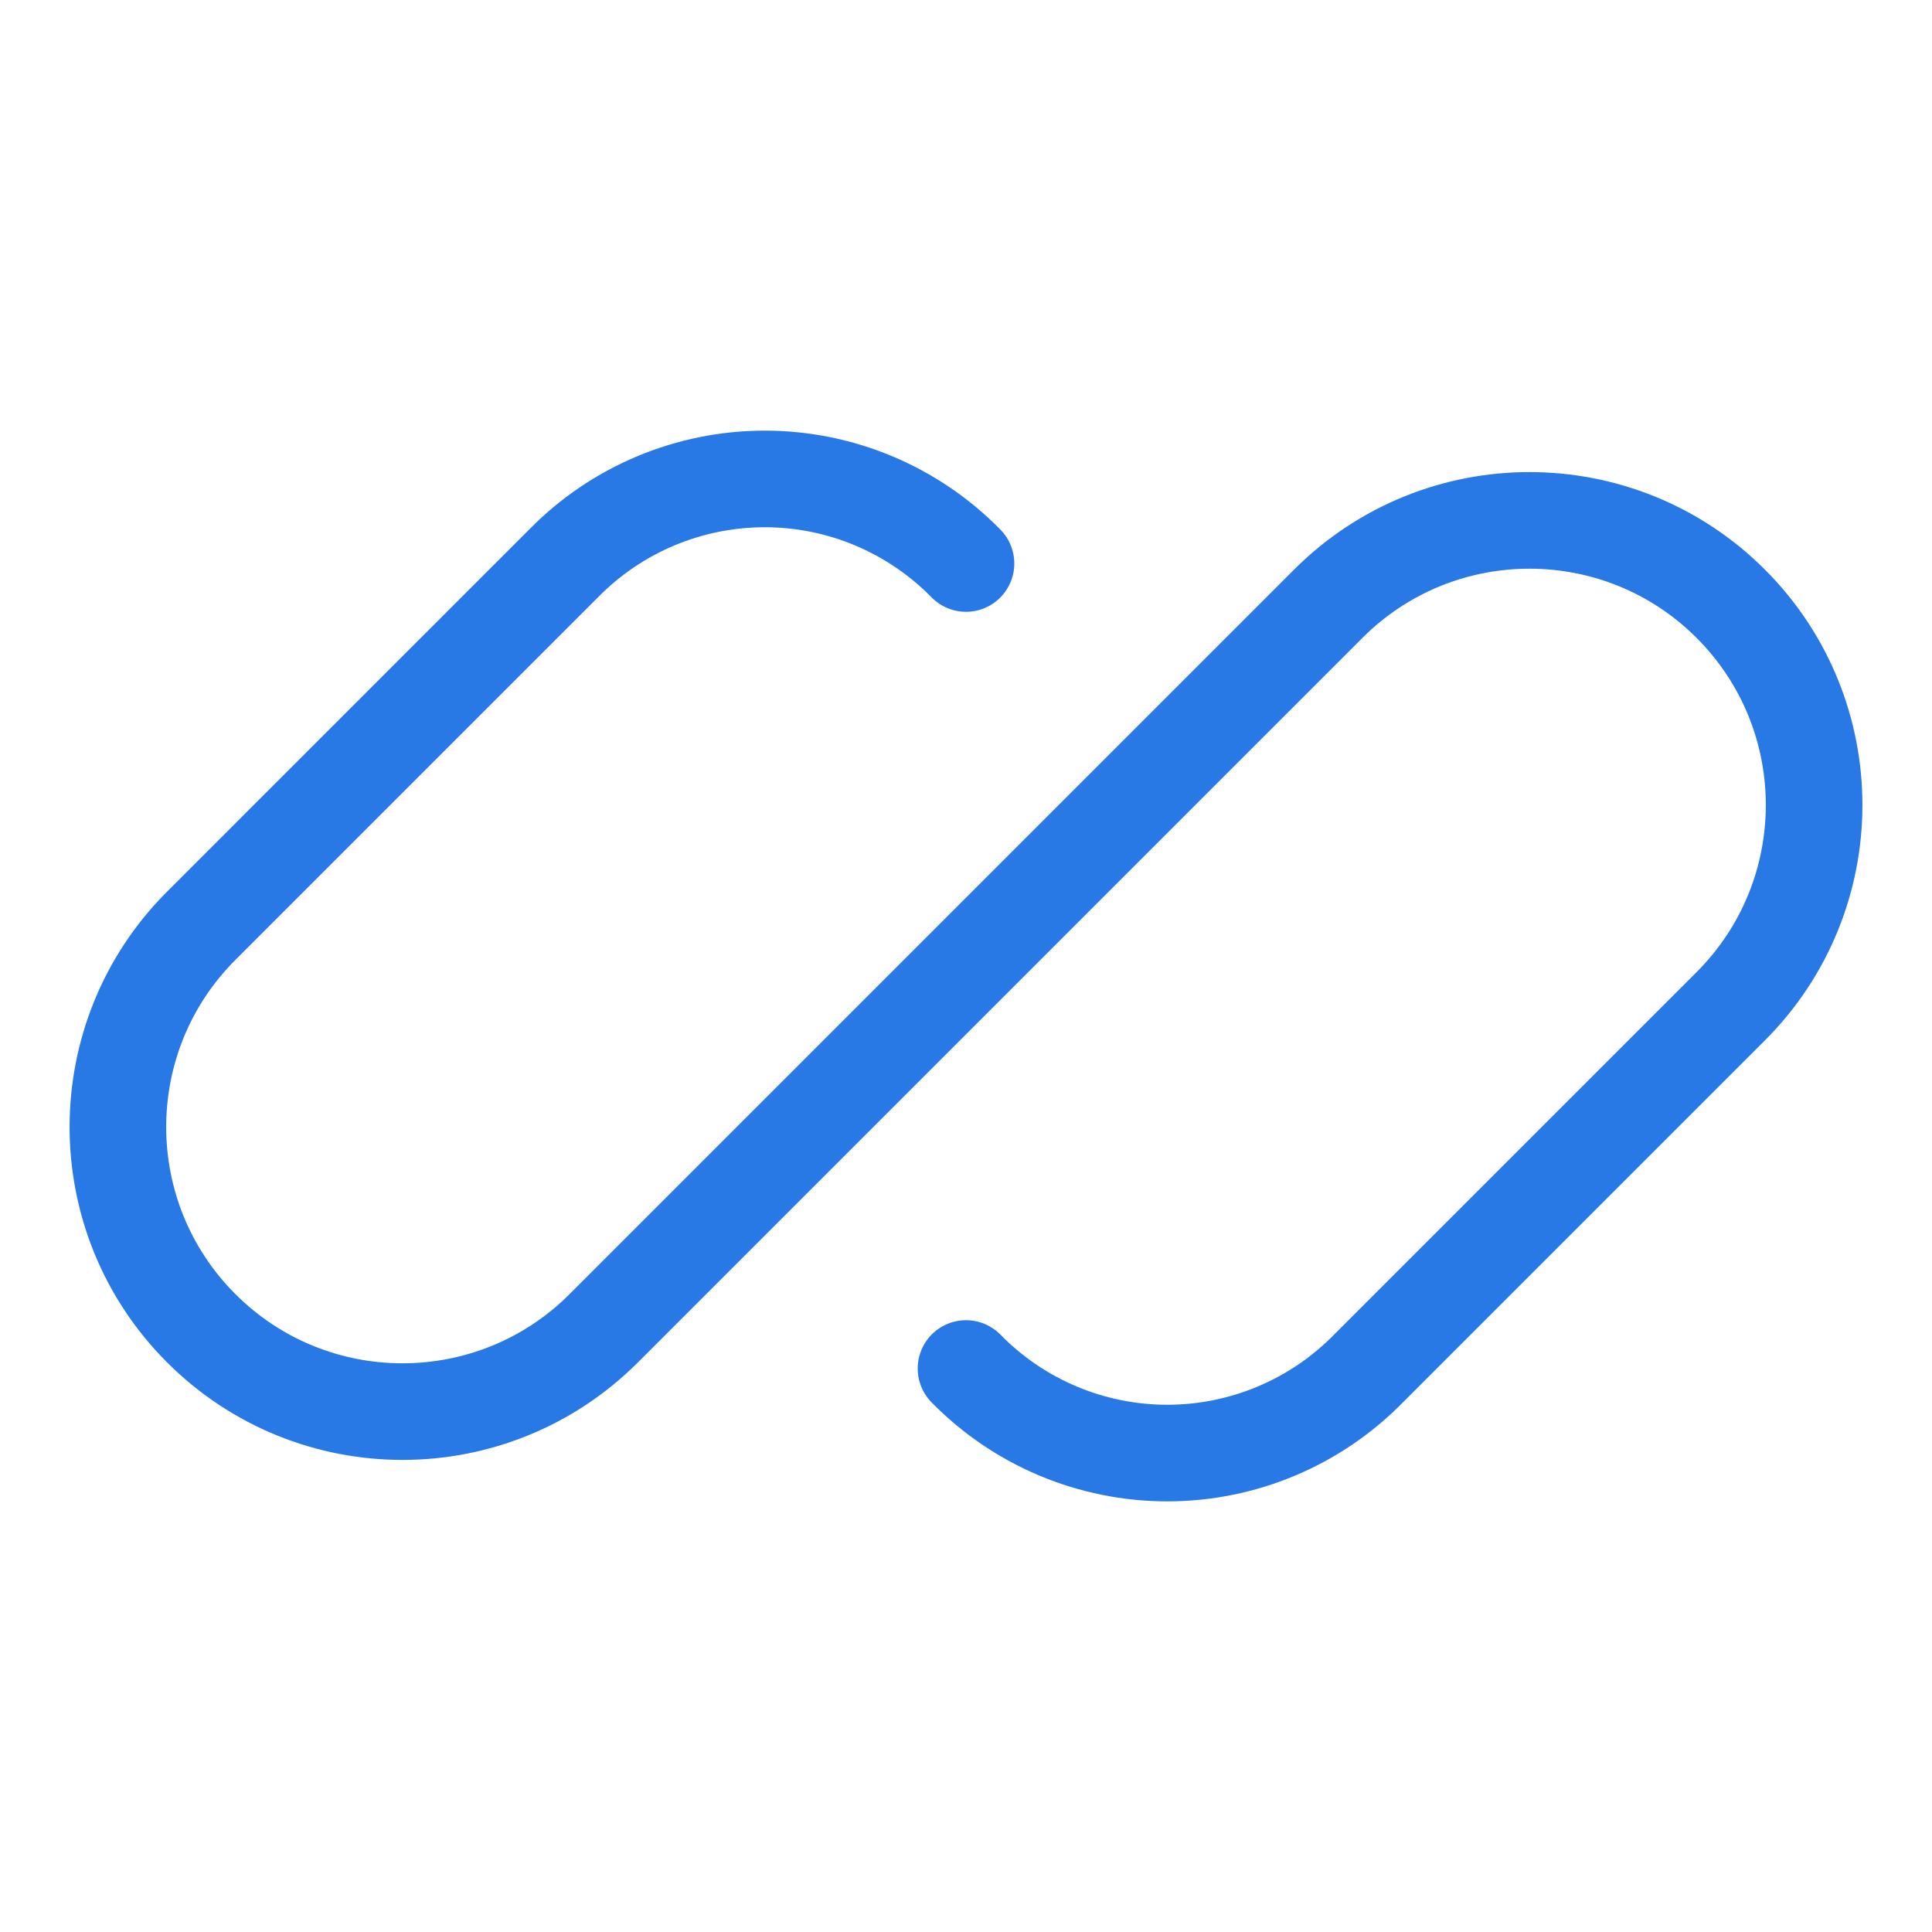
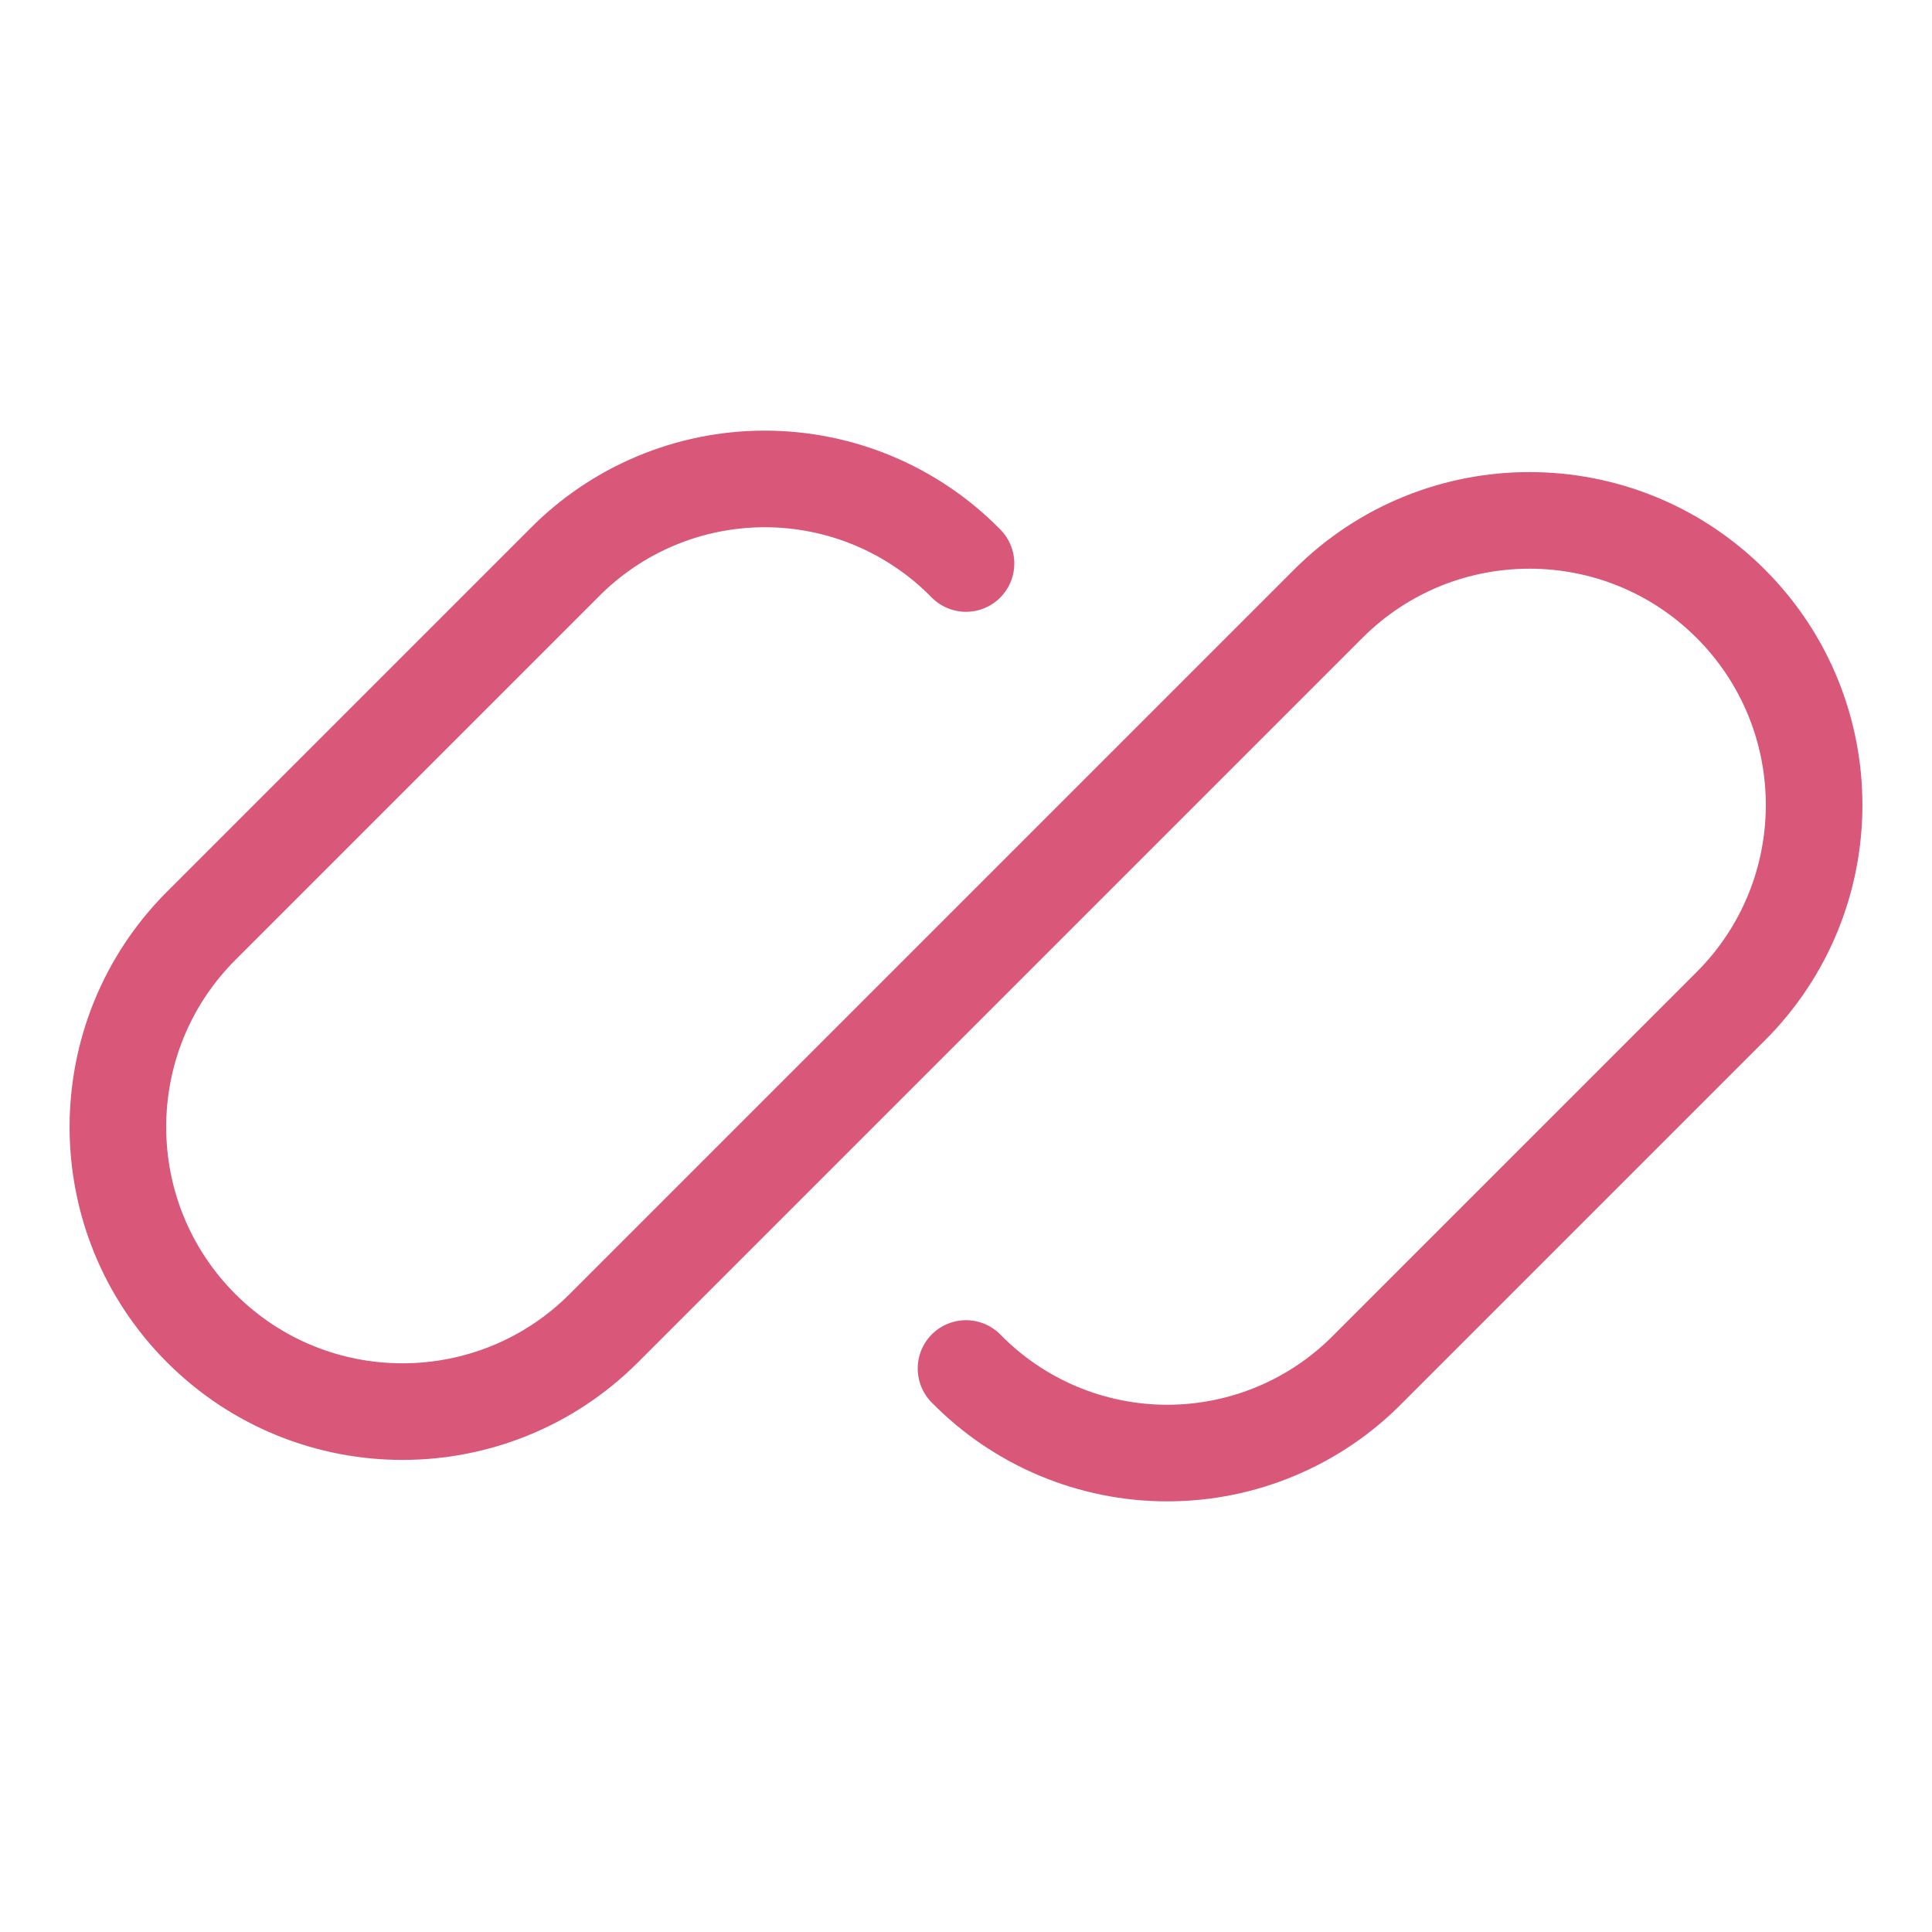
<svg xmlns="http://www.w3.org/2000/svg" width="96" height="96" viewBox="0 0 48 48">
-   <g fill="none" stroke="#2878e5" stroke-width="2.4" stroke-linecap="round" stroke-linejoin="round">
+   <g fill="none" stroke="#D95778" stroke-width="2.4" stroke-linecap="round" stroke-linejoin="round">
    <path d="M19 29 15 33a7 7 0 0 1-10-10l9-9a7 7 0 0 1 10 0M29 19l4-4a7 7 0 0 1 10 10l-9 9a7 7 0 0 1-10 0M17 31l14-14" />
  </g>
</svg>
